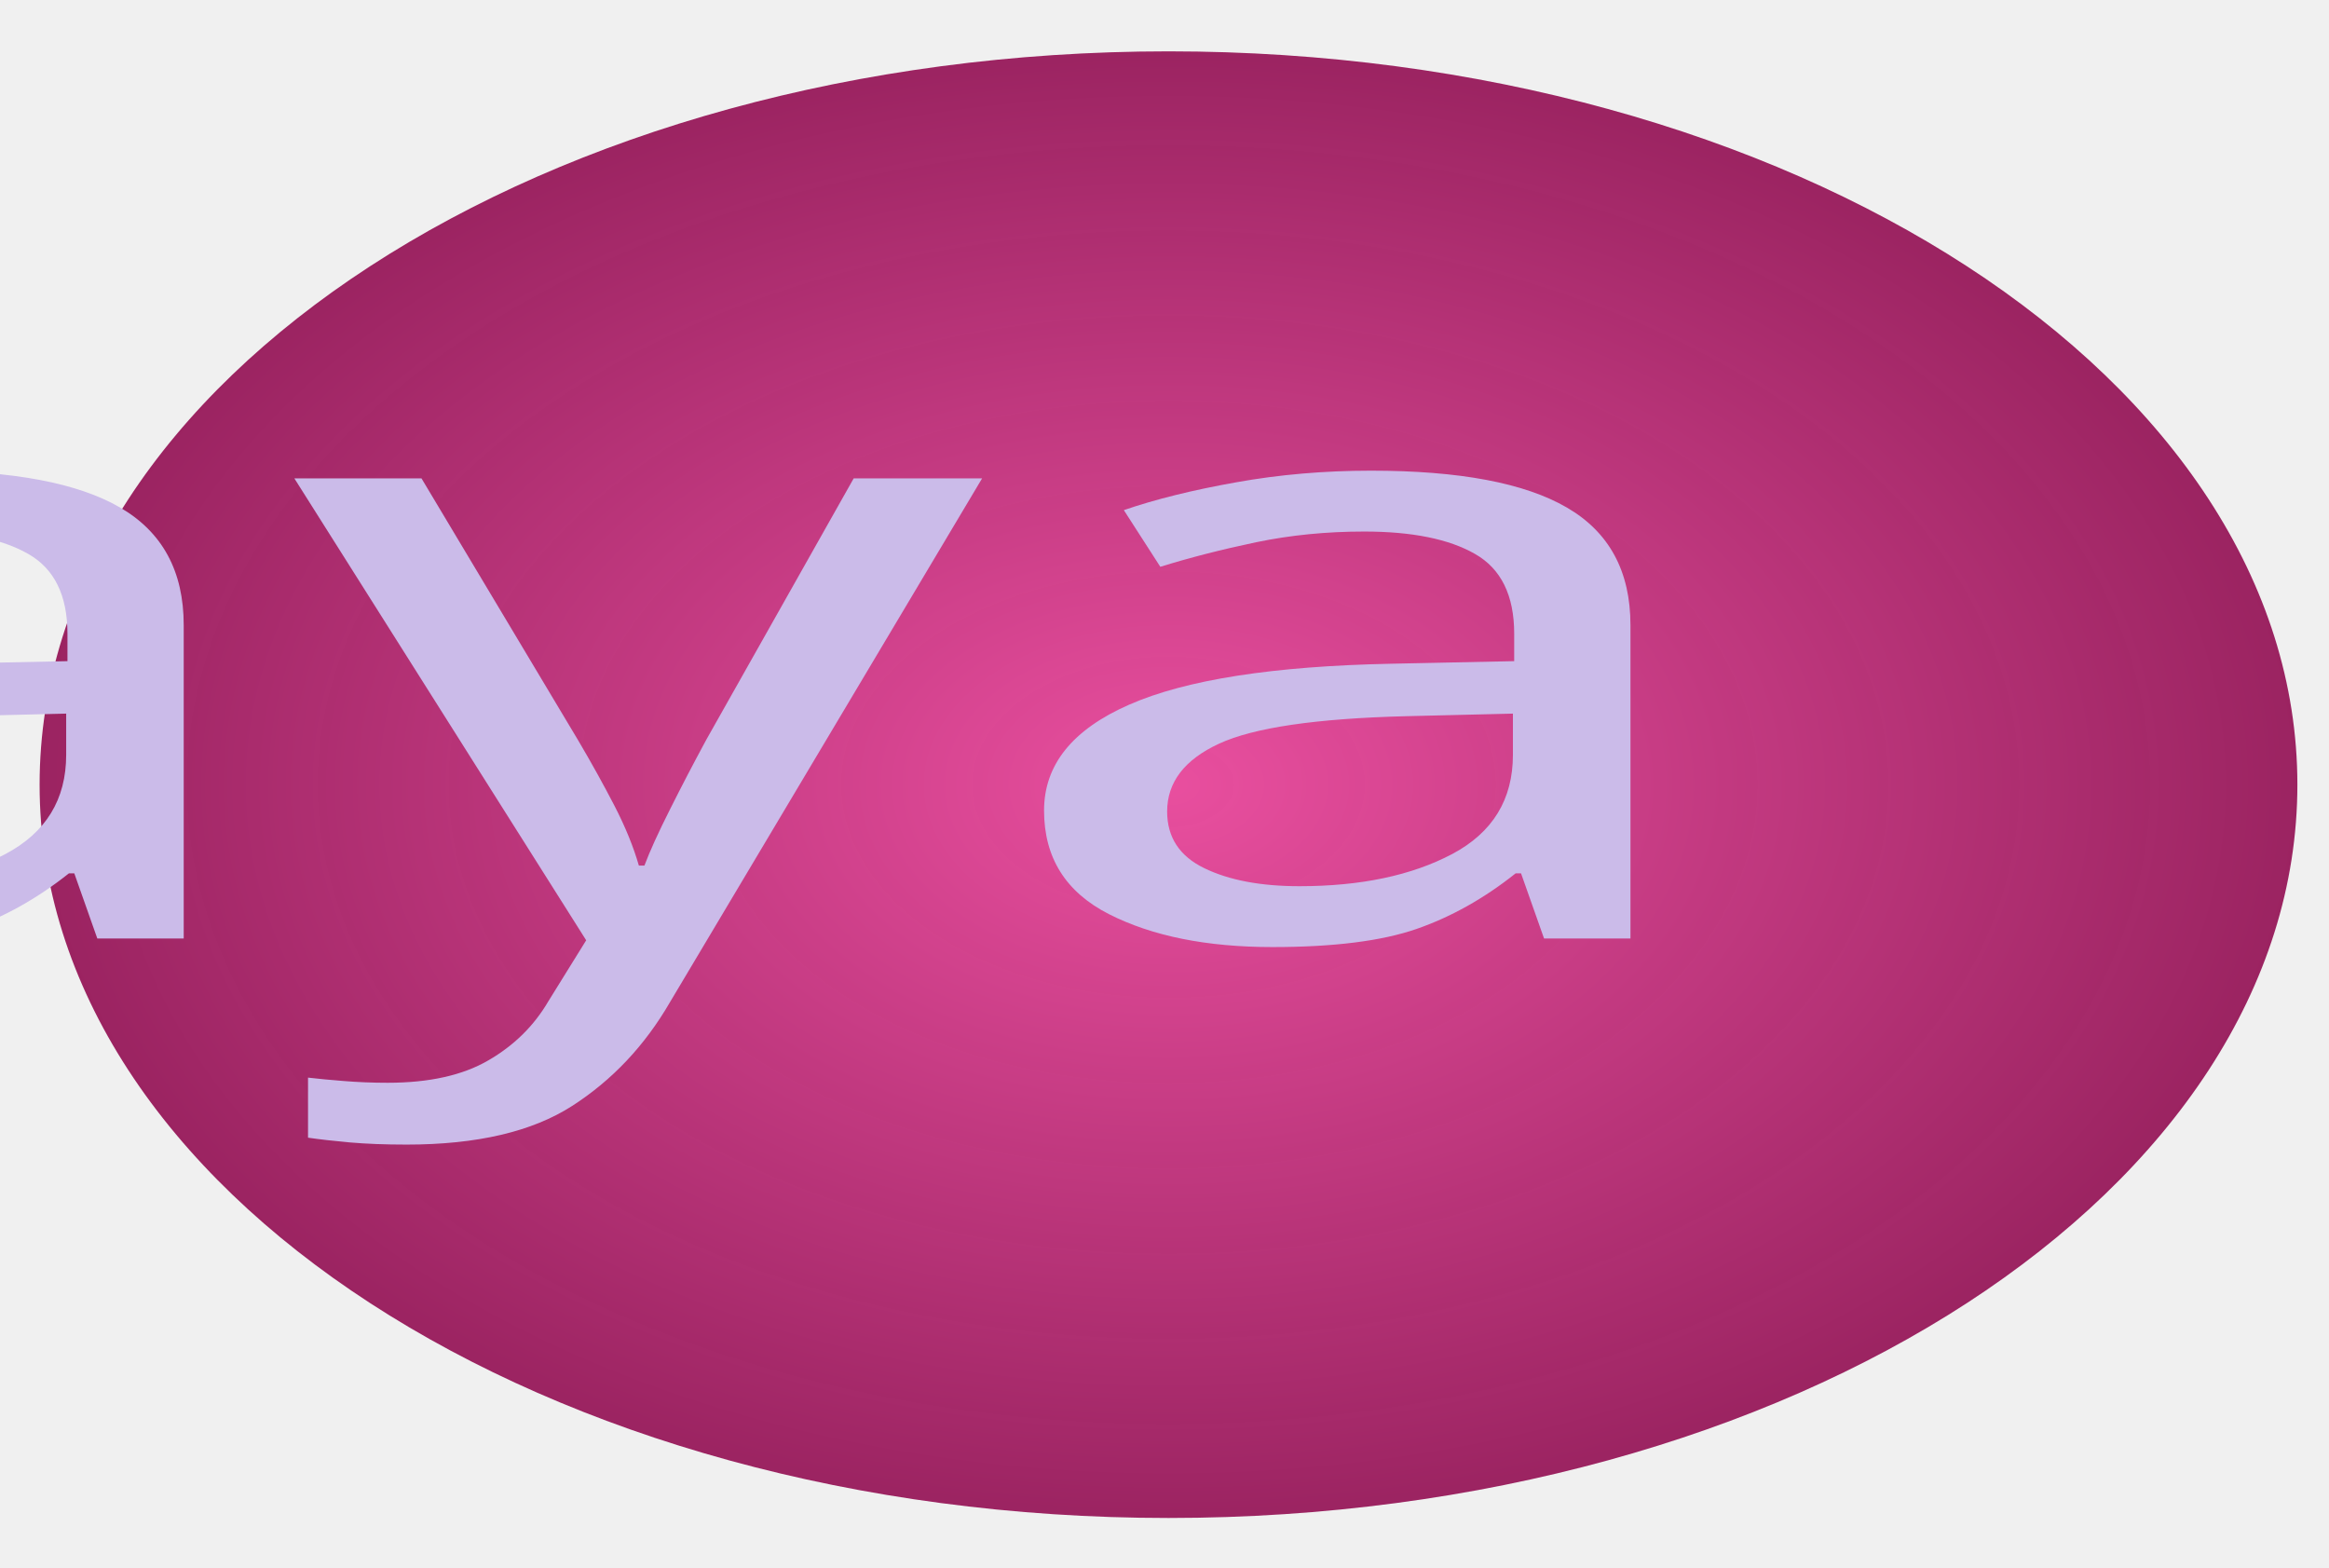
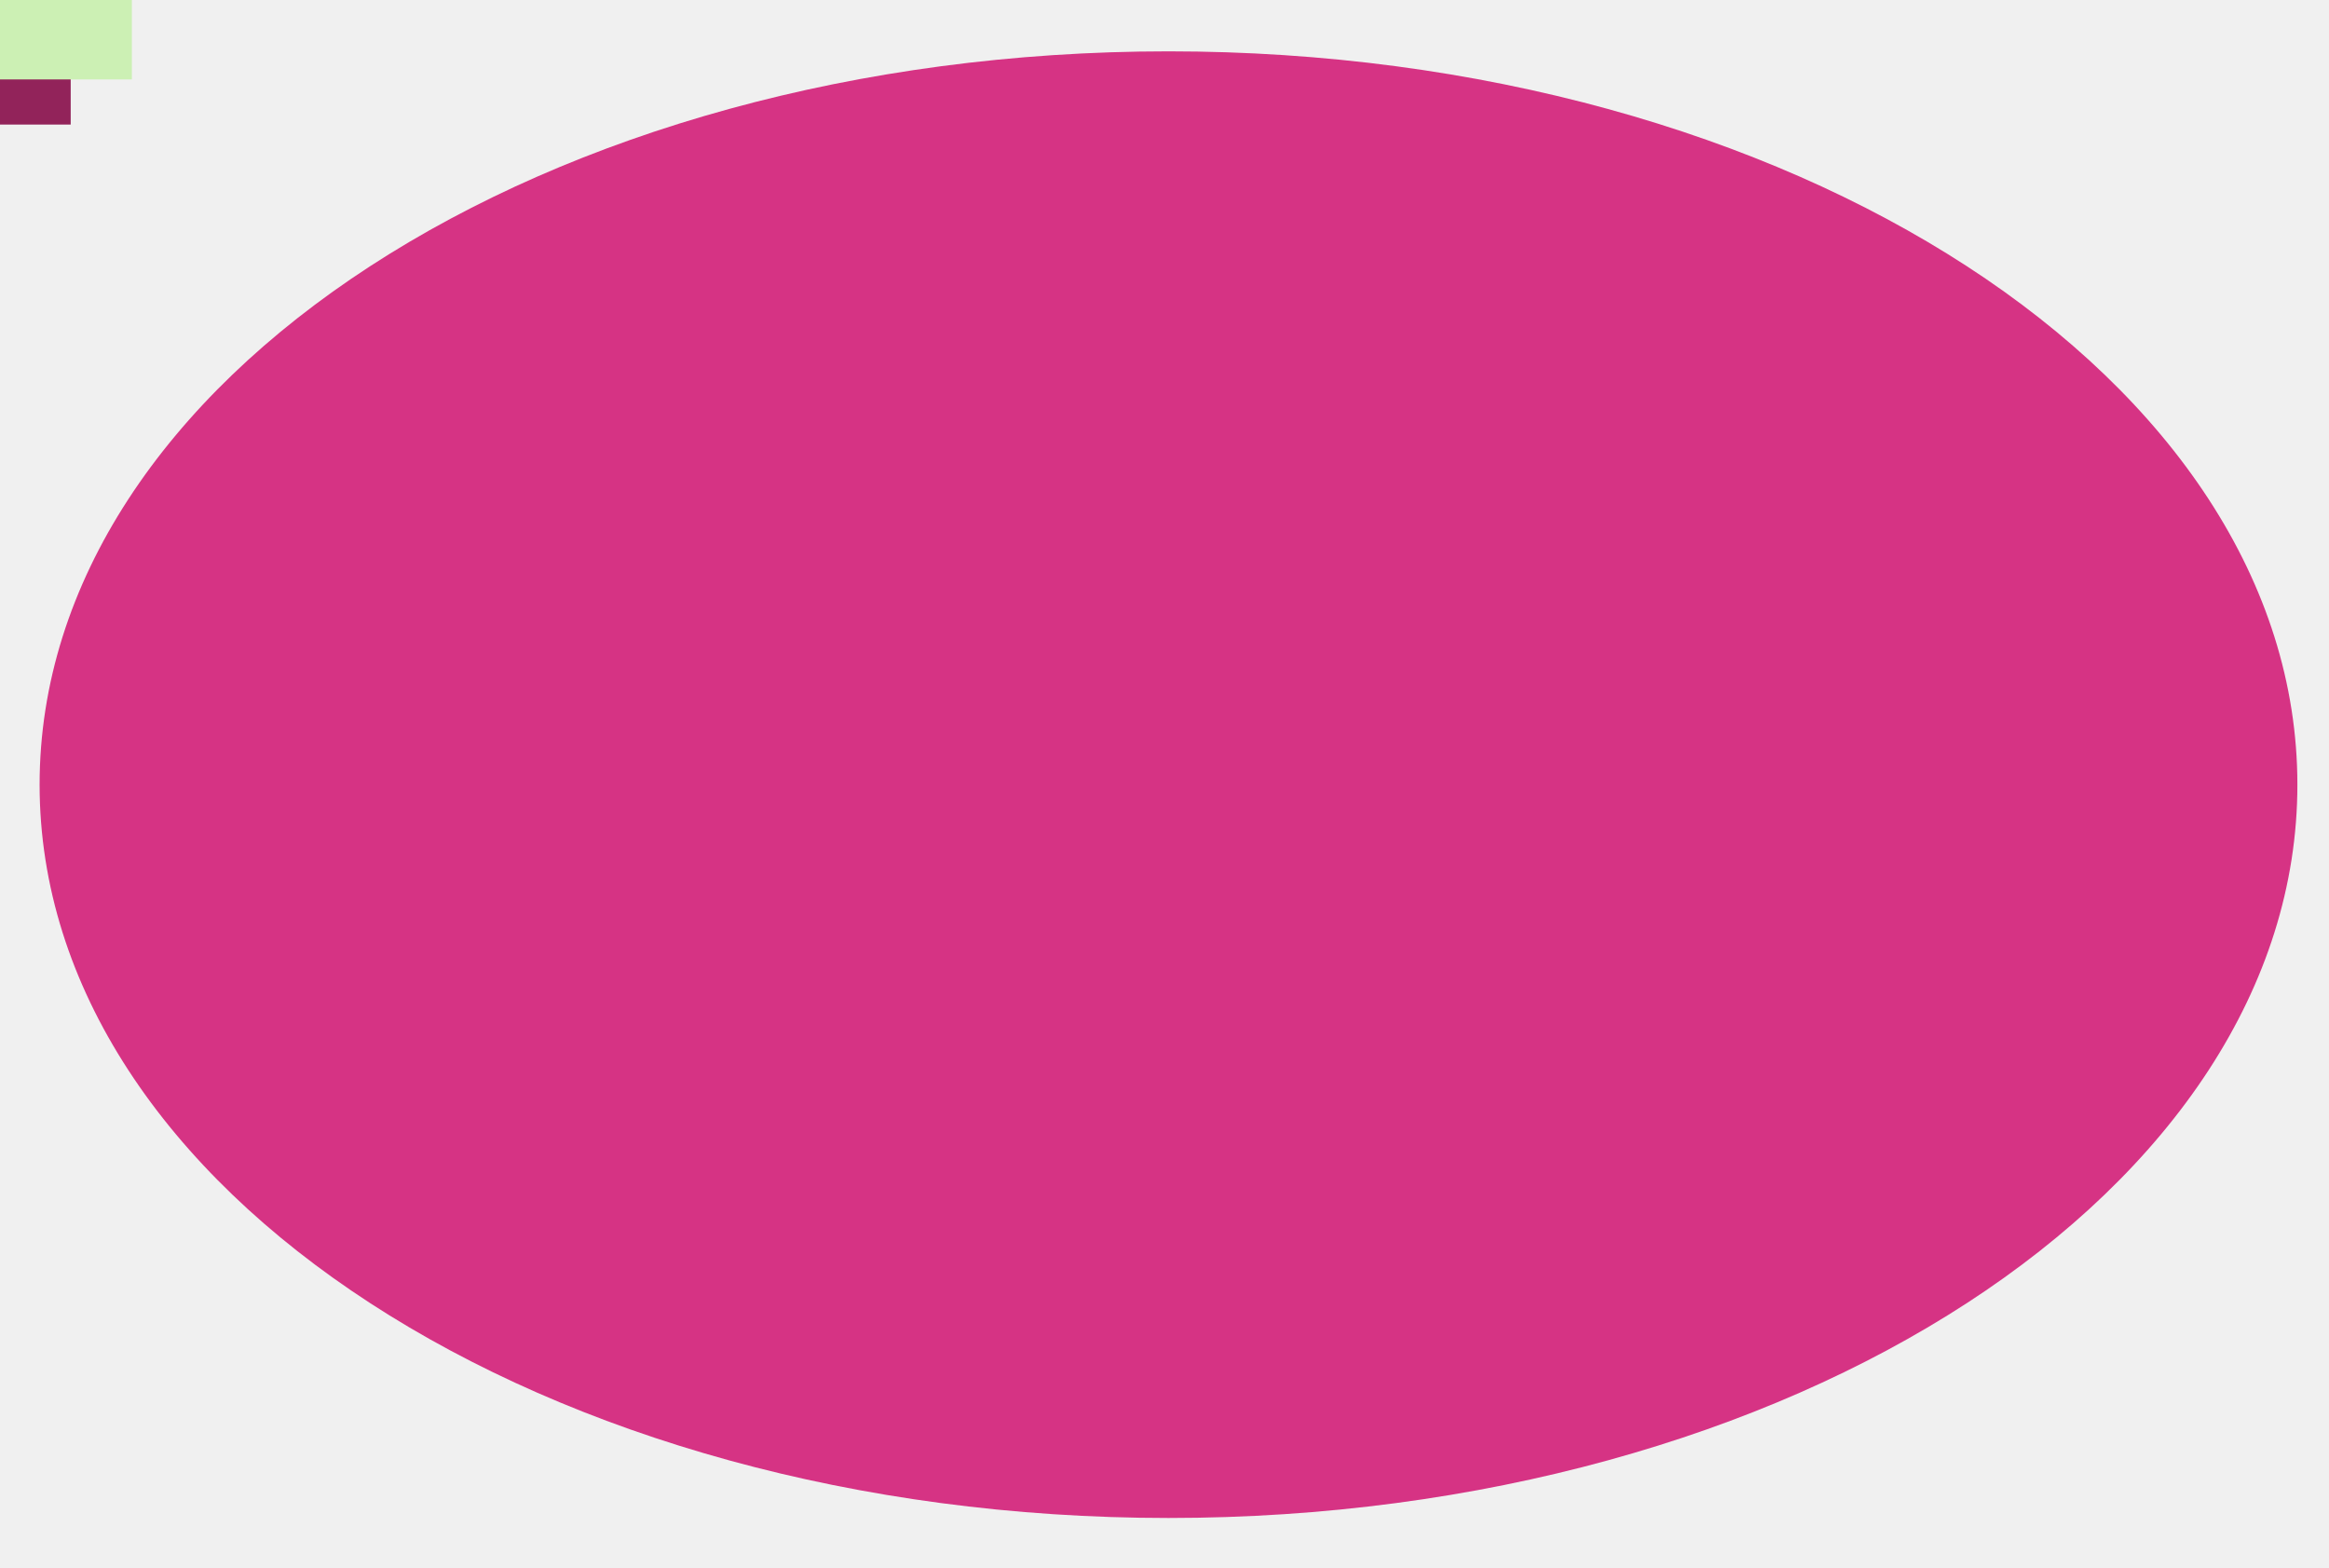
- <svg xmlns="http://www.w3.org/2000/svg" xmlns:xlink="http://www.w3.org/1999/xlink" width="214mm" height="144mm" viewBox="0 0 214 144" version="1.1" id="svg5">
-   <defs id="defs2">
-     <linearGradient id="linearGradient1032">
-       <stop style="stop-color:#e94f9f;stop-opacity:1;" offset="0" id="stop1028" />
-       <stop style="stop-color:#981c5c;stop-opacity:0.966;" offset="1" id="stop1030" />
-     </linearGradient>
-     <radialGradient xlink:href="#linearGradient1032" id="radialGradient1034" cx="104.47" cy="131.646" fx="104.47" fy="131.646" r="104.264" gradientTransform="matrix(1,0,0,0.65134,2.897003,-13.65311)" gradientUnits="userSpaceOnUse" />
-   </defs>
+ <svg xmlns="http://www.w3.org/2000/svg" width="214mm" height="144mm" viewBox="0 0 214 144" version="1.1" id="svg5">
+   <defs id="defs2" />
  <g id="layer1">
-     <ellipse style="font-variation-settings:normal;opacity:1;vector-effect:none;fill:url(#radialGradient1034);fill-opacity:1;fill-rule:evenodd;stroke:#ffffff;stroke-width:1.071;stroke-linecap:round;stroke-linejoin:round;stroke-miterlimit:4;stroke-dasharray:none;stroke-dashoffset:0;stroke-opacity:0;-inkscape-stroke:none;paint-order:markers stroke fill;stop-color:#000000;stop-opacity:1" id="path341" ry="67.376" rx="103.728" cy="72.093" cx="107.367" />
+     <ellipse style="font-variation-settings:normal;opacity:1;vector-effect:none;fill:#d63384;fill-opacity:1;fill-rule:evenodd;stroke:#ffffff;stroke-width:1.071;stroke-linecap:round;stroke-linejoin:round;stroke-miterlimit:4;stroke-dasharray:none;stroke-dashoffset:0;stroke-opacity:0;-inkscape-stroke:none;paint-order:markers stroke fill;stop-color:#000000;stop-opacity:1" id="path341" ry="67.376" rx="103.728" cy="72.093" cx="107.367" />
    <text xml:space="preserve" style="font-style:normal;font-variant:normal;font-weight:normal;font-stretch:normal;font-size:56.444px;font-family:Montserrat;-inkscape-font-specification:'Montserrat, Normal';font-variant-ligatures:normal;font-variant-caps:normal;font-variant-numeric:normal;font-variant-east-asian:normal;text-align:center;text-anchor:middle;opacity:1;fill:#d63384;fill-opacity:1;stroke:#ffffff;stroke-width:1;stroke-linecap:round;stroke-linejoin:round;stroke-opacity:0;paint-order:markers stroke fill" x="86.823" y="132.705" id="text1090">
      <tspan id="tspan1088" style="font-style:normal;font-variant:normal;font-weight:normal;font-stretch:normal;font-size:56.444px;font-family:Montserrat;-inkscape-font-specification:'Montserrat, Normal';font-variant-ligatures:normal;font-variant-caps:normal;font-variant-numeric:normal;font-variant-east-asian:normal;stroke-width:1" x="86.823" y="132.705" />
    </text>
-     <text xml:space="preserve" style="font-size:98.947px;font-family:'Cream Cake';-inkscape-font-specification:'Cream Cake, Normal';text-align:center;text-anchor:middle;fill:#cbbbe9;stroke:#ffffff;stroke-width:1.753;stroke-linecap:round;stroke-linejoin:round;stroke-opacity:0;paint-order:markers stroke fill" x="87.467" y="108.168" id="text371" transform="scale(1.254414,0.7971849)">
-       <tspan id="tspan369" style="stroke-width:1.753" x="87.467" y="108.168">Taya</tspan>
+     <text xml:space="preserve" style="font-size:187.763px;font-family:'Cream Cake';-inkscape-font-specification:'Cream Cake, Normal';text-align:center;text-anchor:middle;fill:#92235a;stroke:#060606;stroke-width:7.427;stroke-linecap:butt;stroke-linejoin:round;stroke-opacity:0;paint-order:stroke fill markers;stroke-dasharray:none;fill-opacity:1" x="77.973" y="131.504" id="text371" transform="scale(1.072179,0.9326799)">
+       <tspan id="tspan369" style="stroke-width:7.427;stroke:#060606;stroke-opacity:0;stroke-dasharray:none;stroke-linecap:butt;paint-order:stroke fill markers;fill:#92235a;fill-opacity:1" x="77.973" y="131.504">T</tspan>
+     </text>
+     <text xml:space="preserve" style="font-size:187.763px;font-family:'Cream Cake';-inkscape-font-specification:'Cream Cake, Normal';text-align:center;text-anchor:middle;fill:#ccf0b4;fill-opacity:1;stroke:#060606;stroke-width:7.427;stroke-linecap:butt;stroke-linejoin:round;stroke-dasharray:none;stroke-opacity:0;paint-order:stroke fill markers" x="83.216" y="127.059" id="text371-7" transform="scale(1.072179,0.9326799)">
+       <tspan id="tspan369-0" style="fill:#ccf0b4;fill-opacity:1;stroke:#060606;stroke-width:7.427;stroke-linecap:butt;stroke-dasharray:none;stroke-opacity:0;paint-order:stroke fill markers" x="83.216" y="127.059">T</tspan>
+     </text>
+     <text xml:space="preserve" style="font-size:56.444px;font-family:'Cream Cake';-inkscape-font-specification:'Cream Cake, Normal';text-align:center;text-anchor:middle;fill:#cbbbe9;stroke:#ffffff;stroke-width:1;stroke-linecap:round;stroke-linejoin:round;stroke-opacity:0;paint-order:markers stroke fill" x="125.094" y="170.495" id="text400">
+       <tspan id="tspan398" style="stroke-width:1" x="125.094" y="170.495" />
    </text>
  </g>
</svg>
